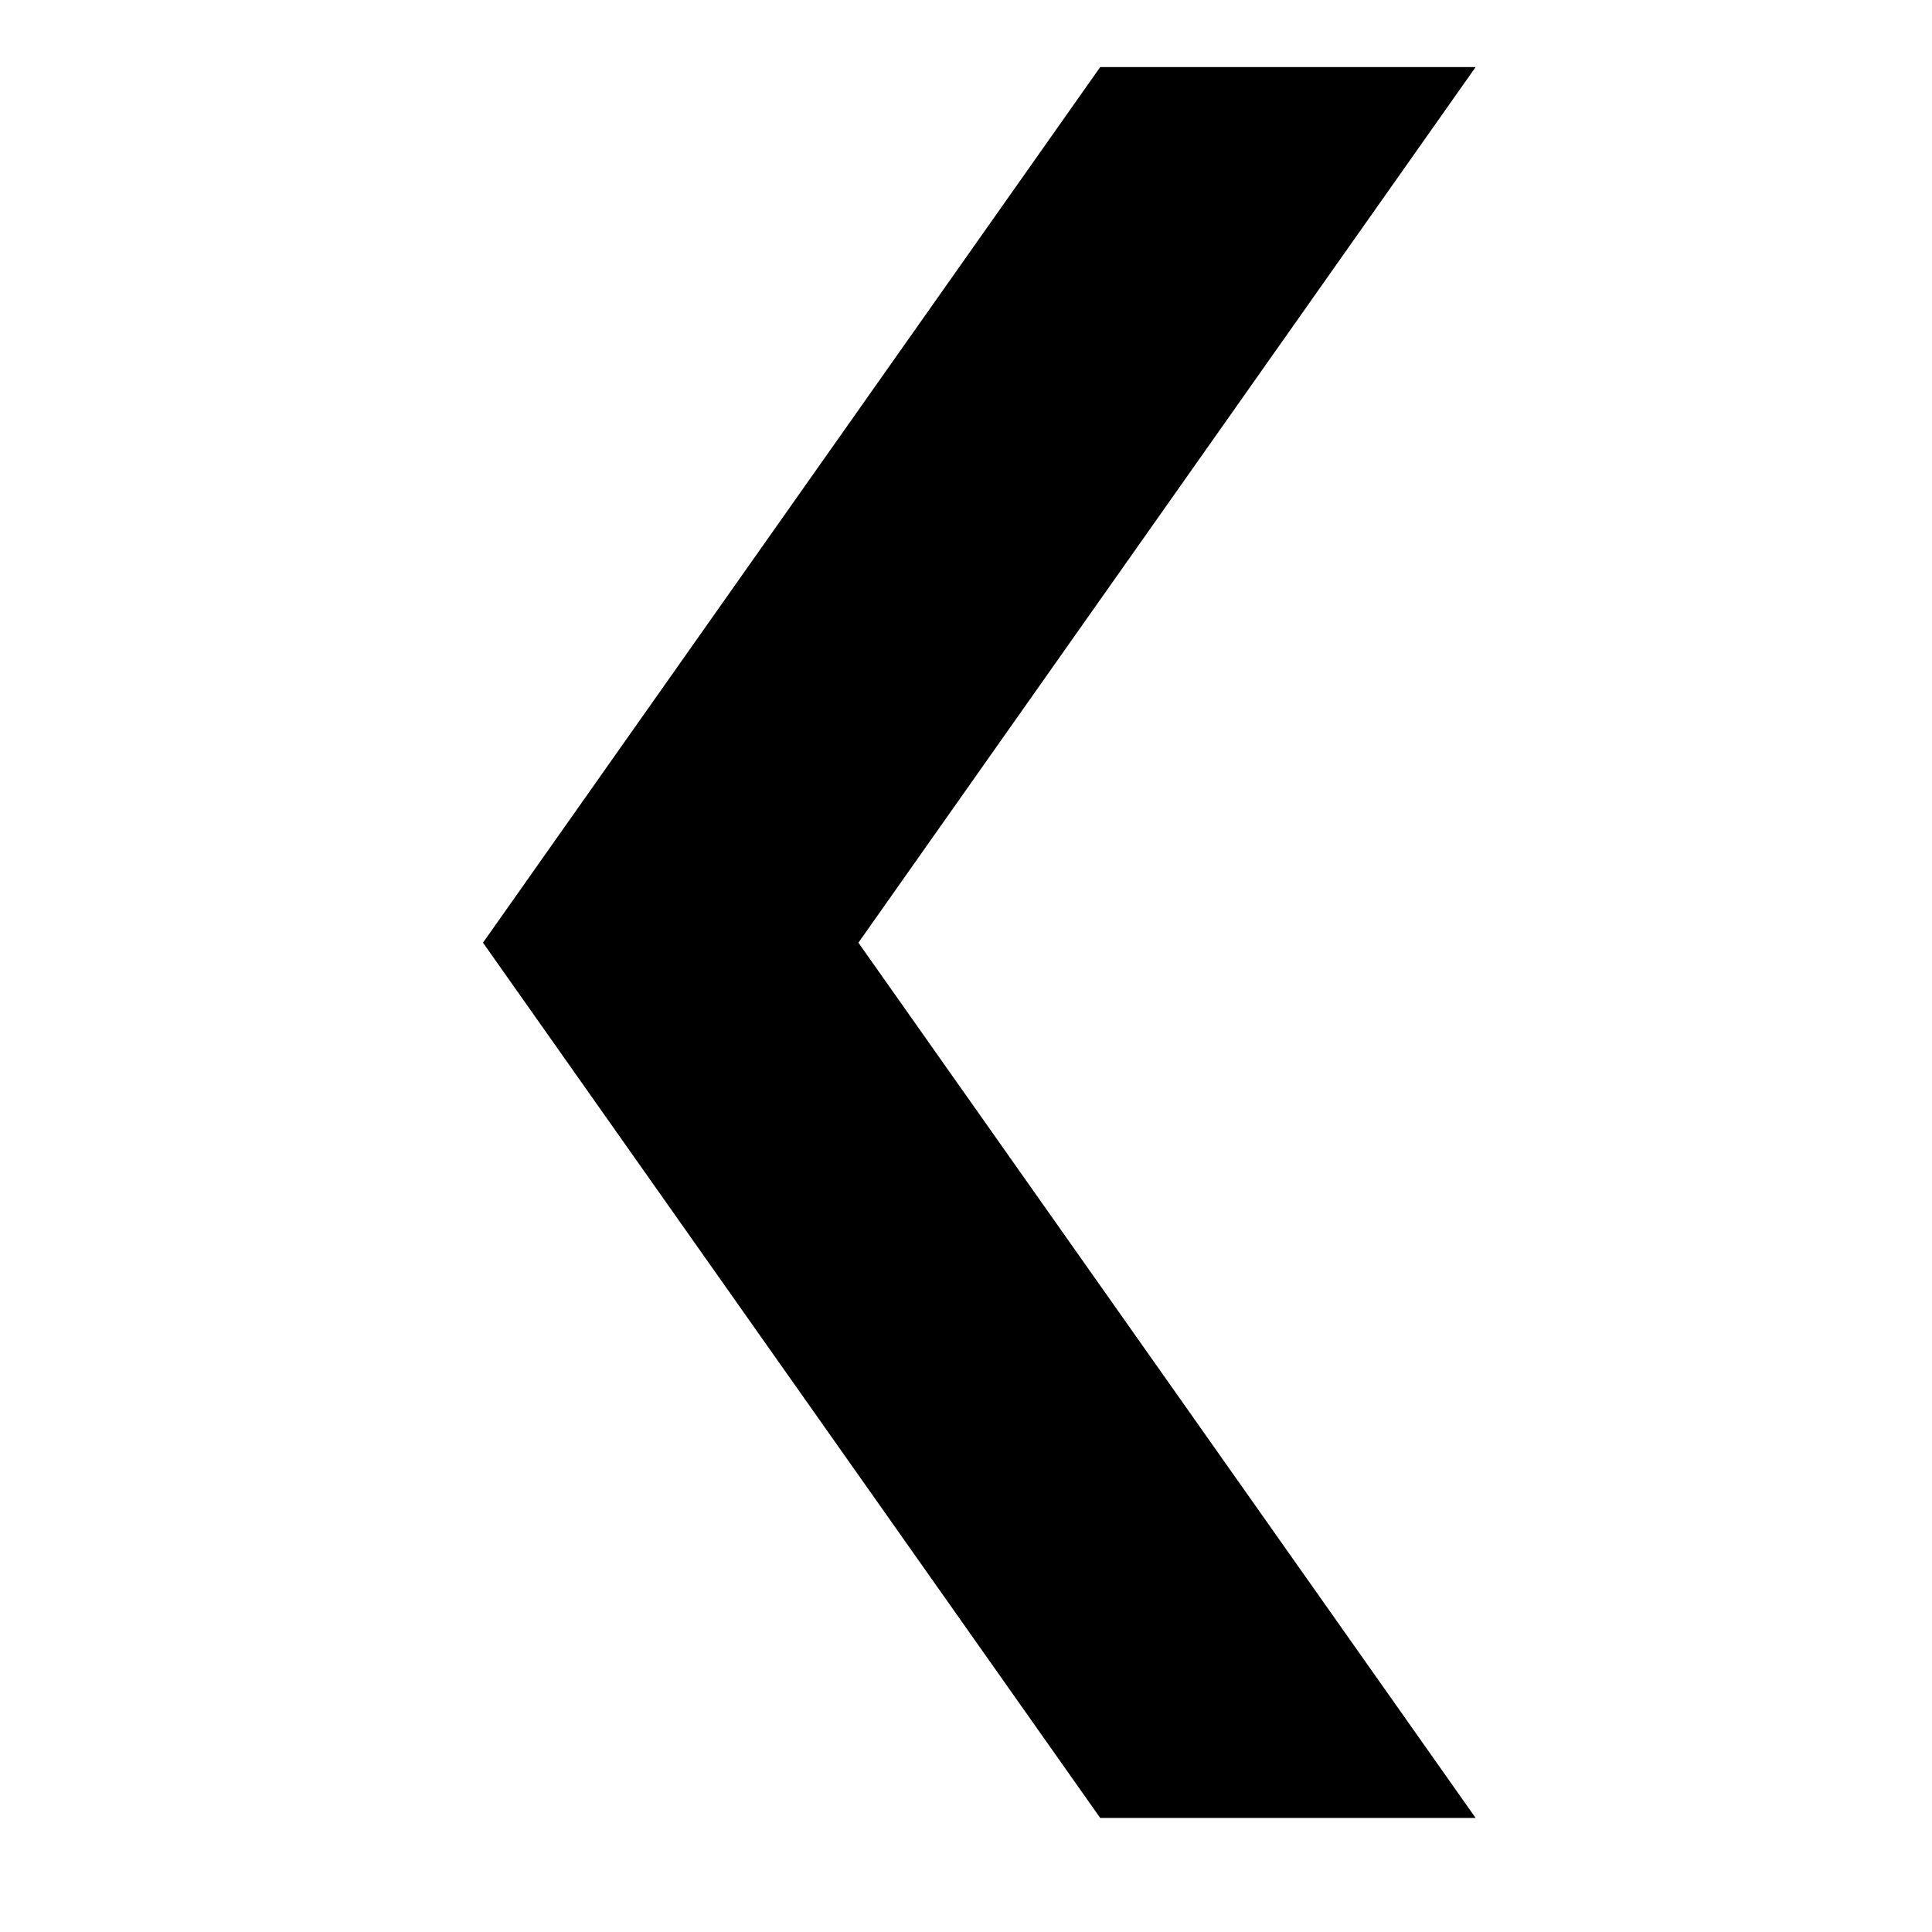
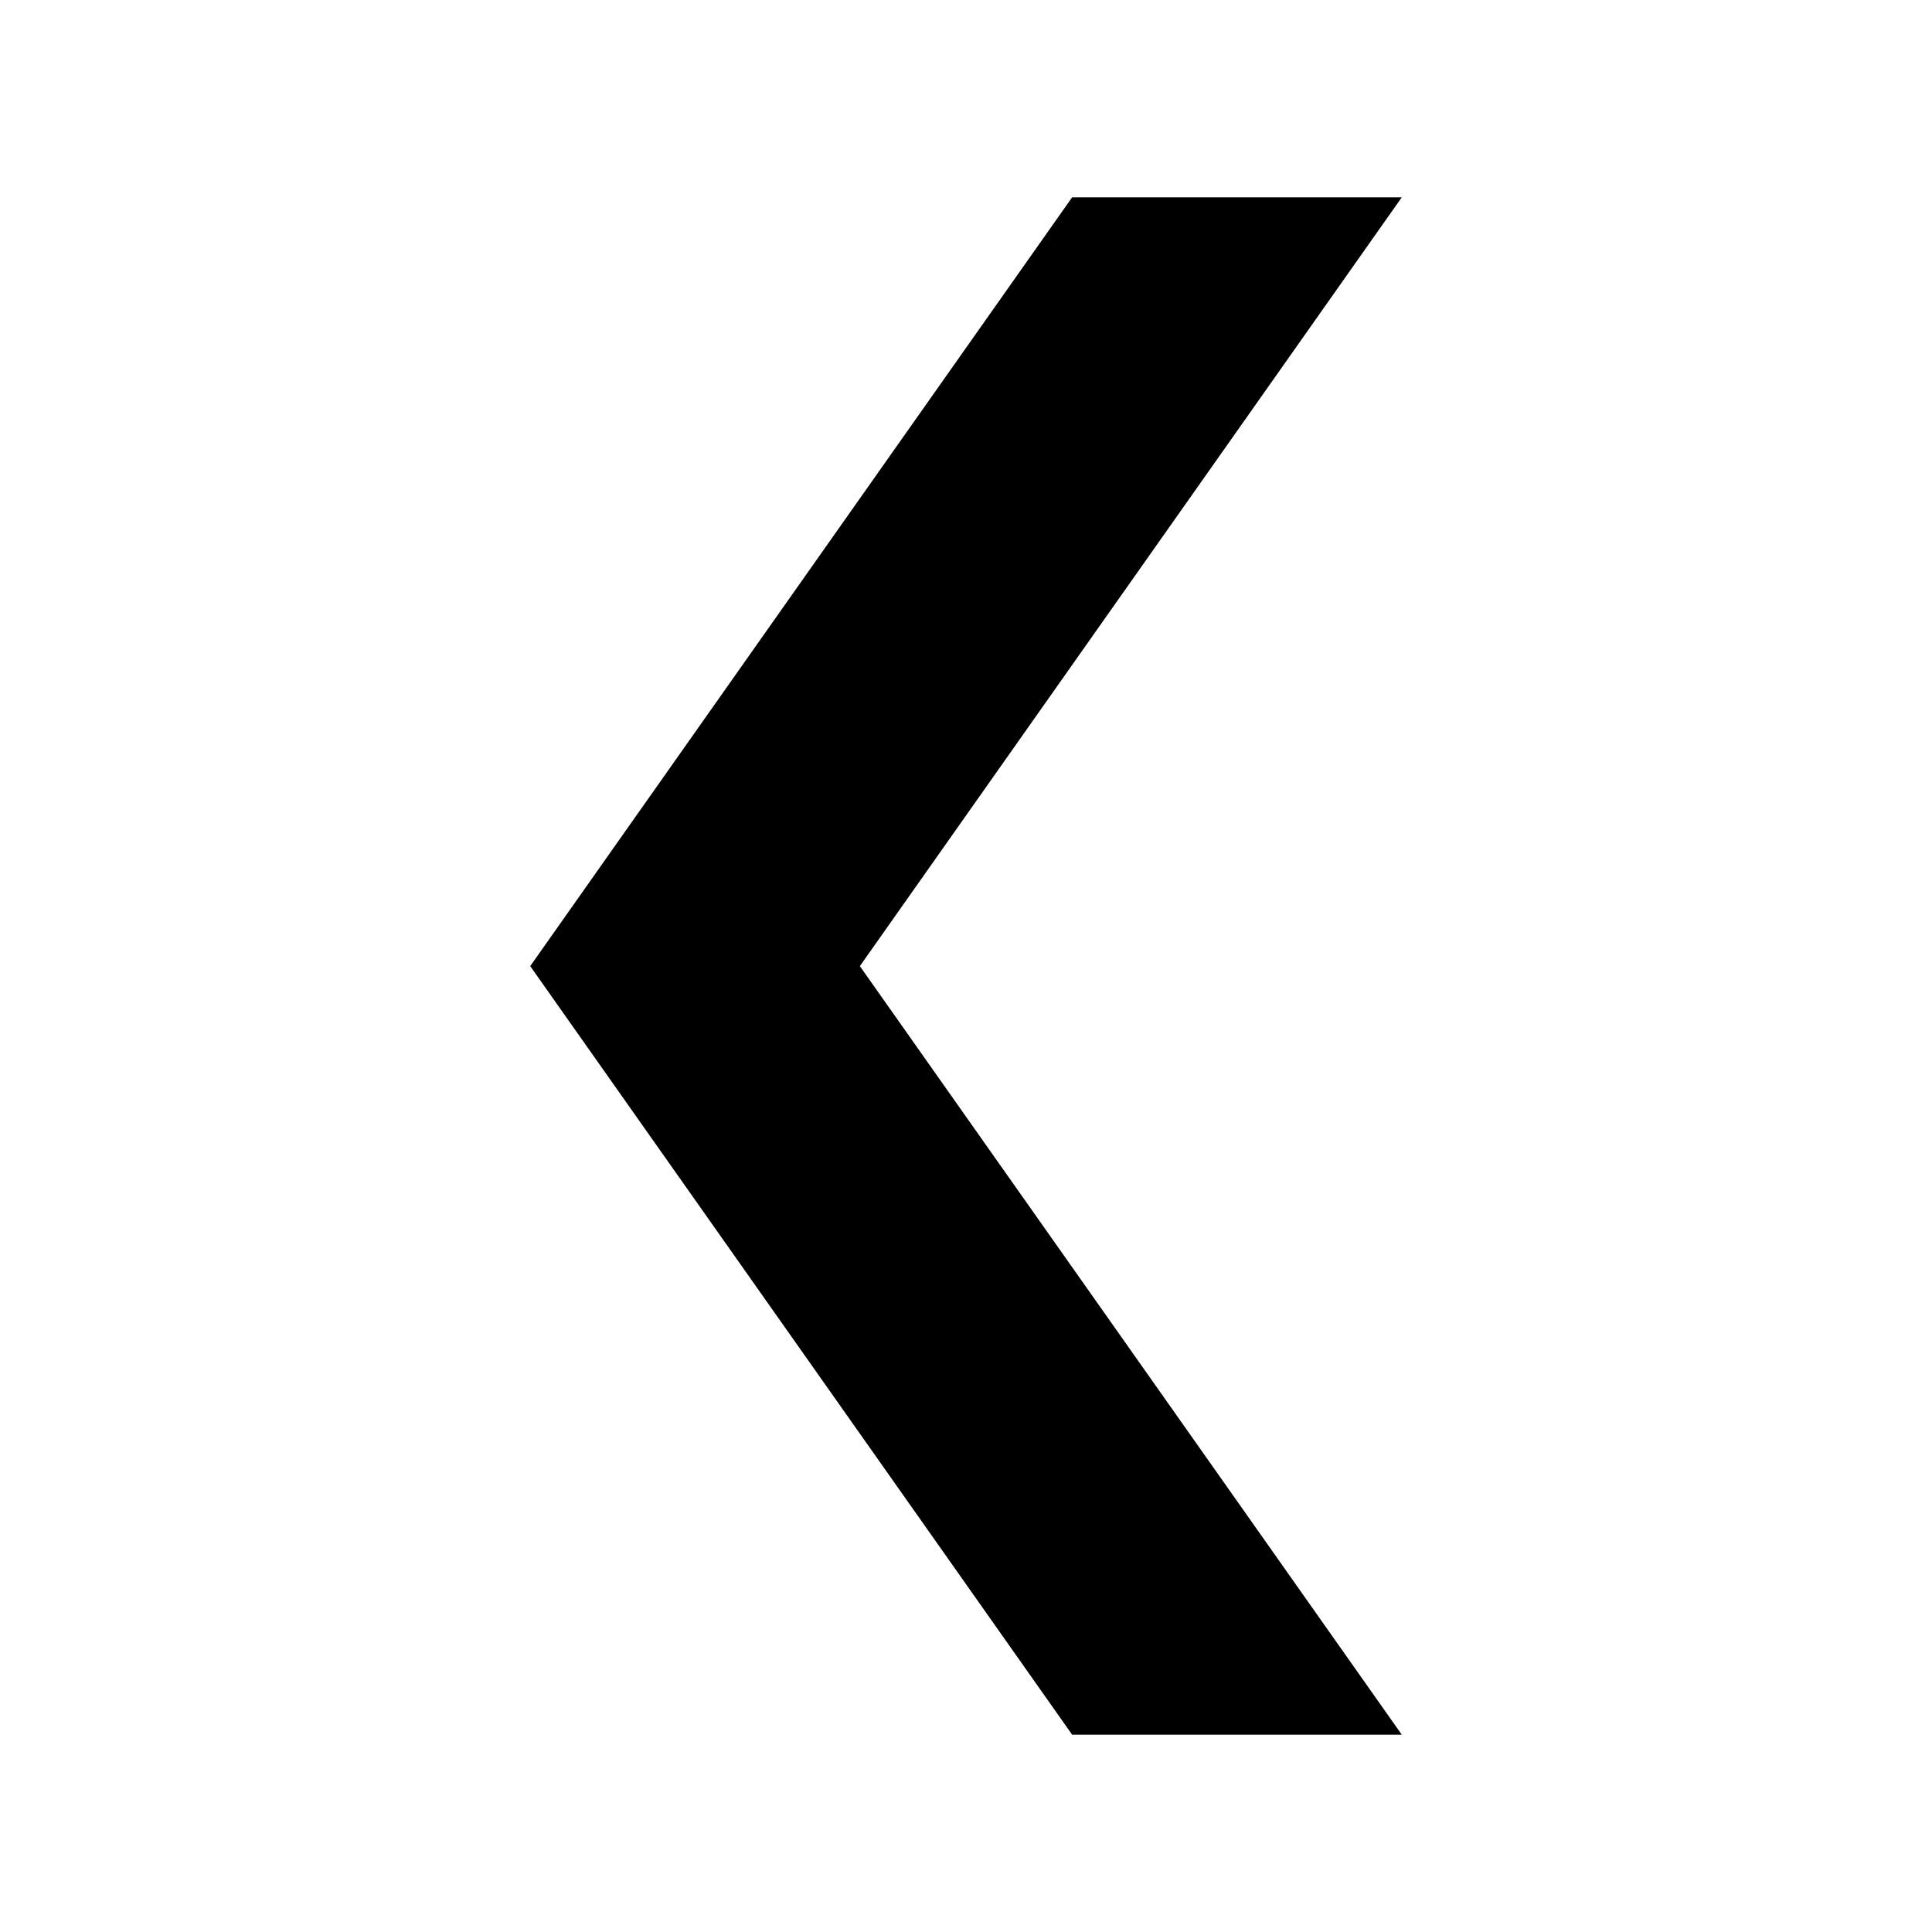
- <svg xmlns="http://www.w3.org/2000/svg" version="1.1" id="Layer_1" x="0px" y="0px" width="32px" height="32px" viewBox="0 0 32 32" enable-background="new 0 0 32 32" xml:space="preserve">
-   <polygon points="24.441,30.111 14.218,15.614 24.441,1.111 18.223,1.111 8,15.614 18.223,30.111 " />
+ <svg xmlns="http://www.w3.org/2000/svg" version="1.1" id="Layer_1" x="0px" y="0px" width="16px" height="16px" viewBox="0 0 16 16" enable-background="new 0 0 16 16" xml:space="preserve">
+   <polygon points="11.609,14.366 7.121,8.001 11.609,1.634 8.879,1.634 4.391,8.001 8.879,14.366 " />
</svg>
